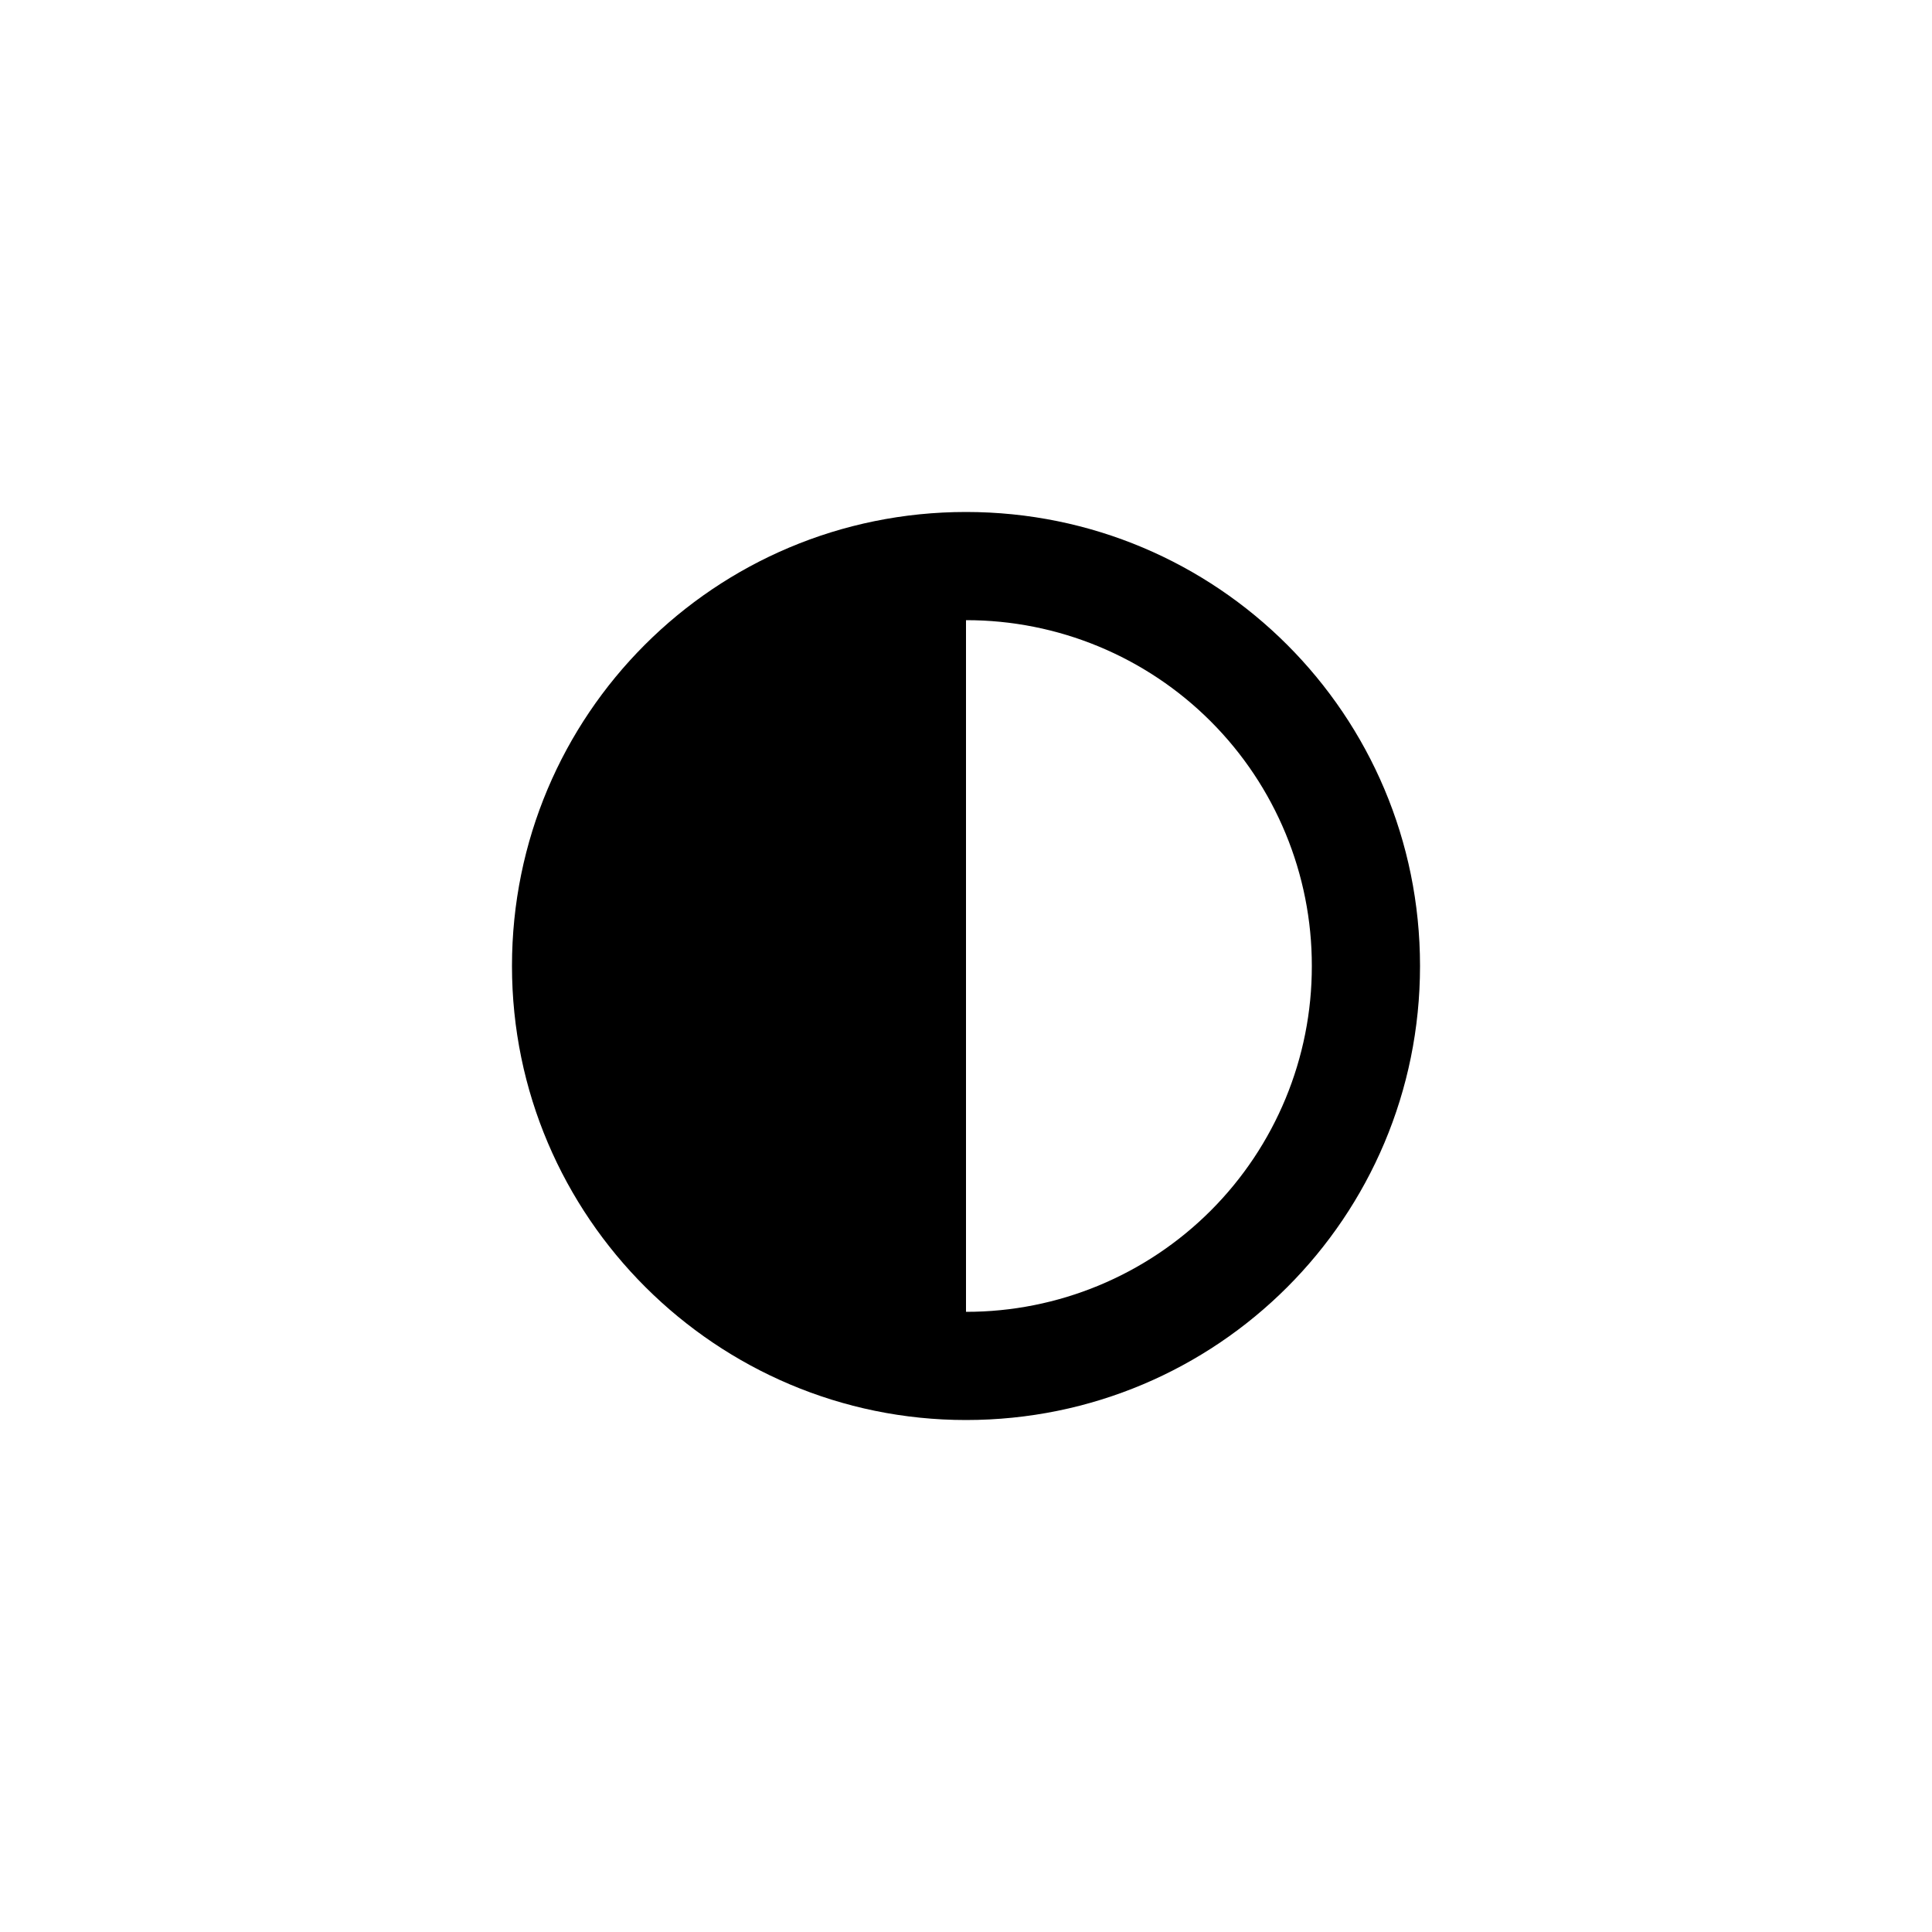
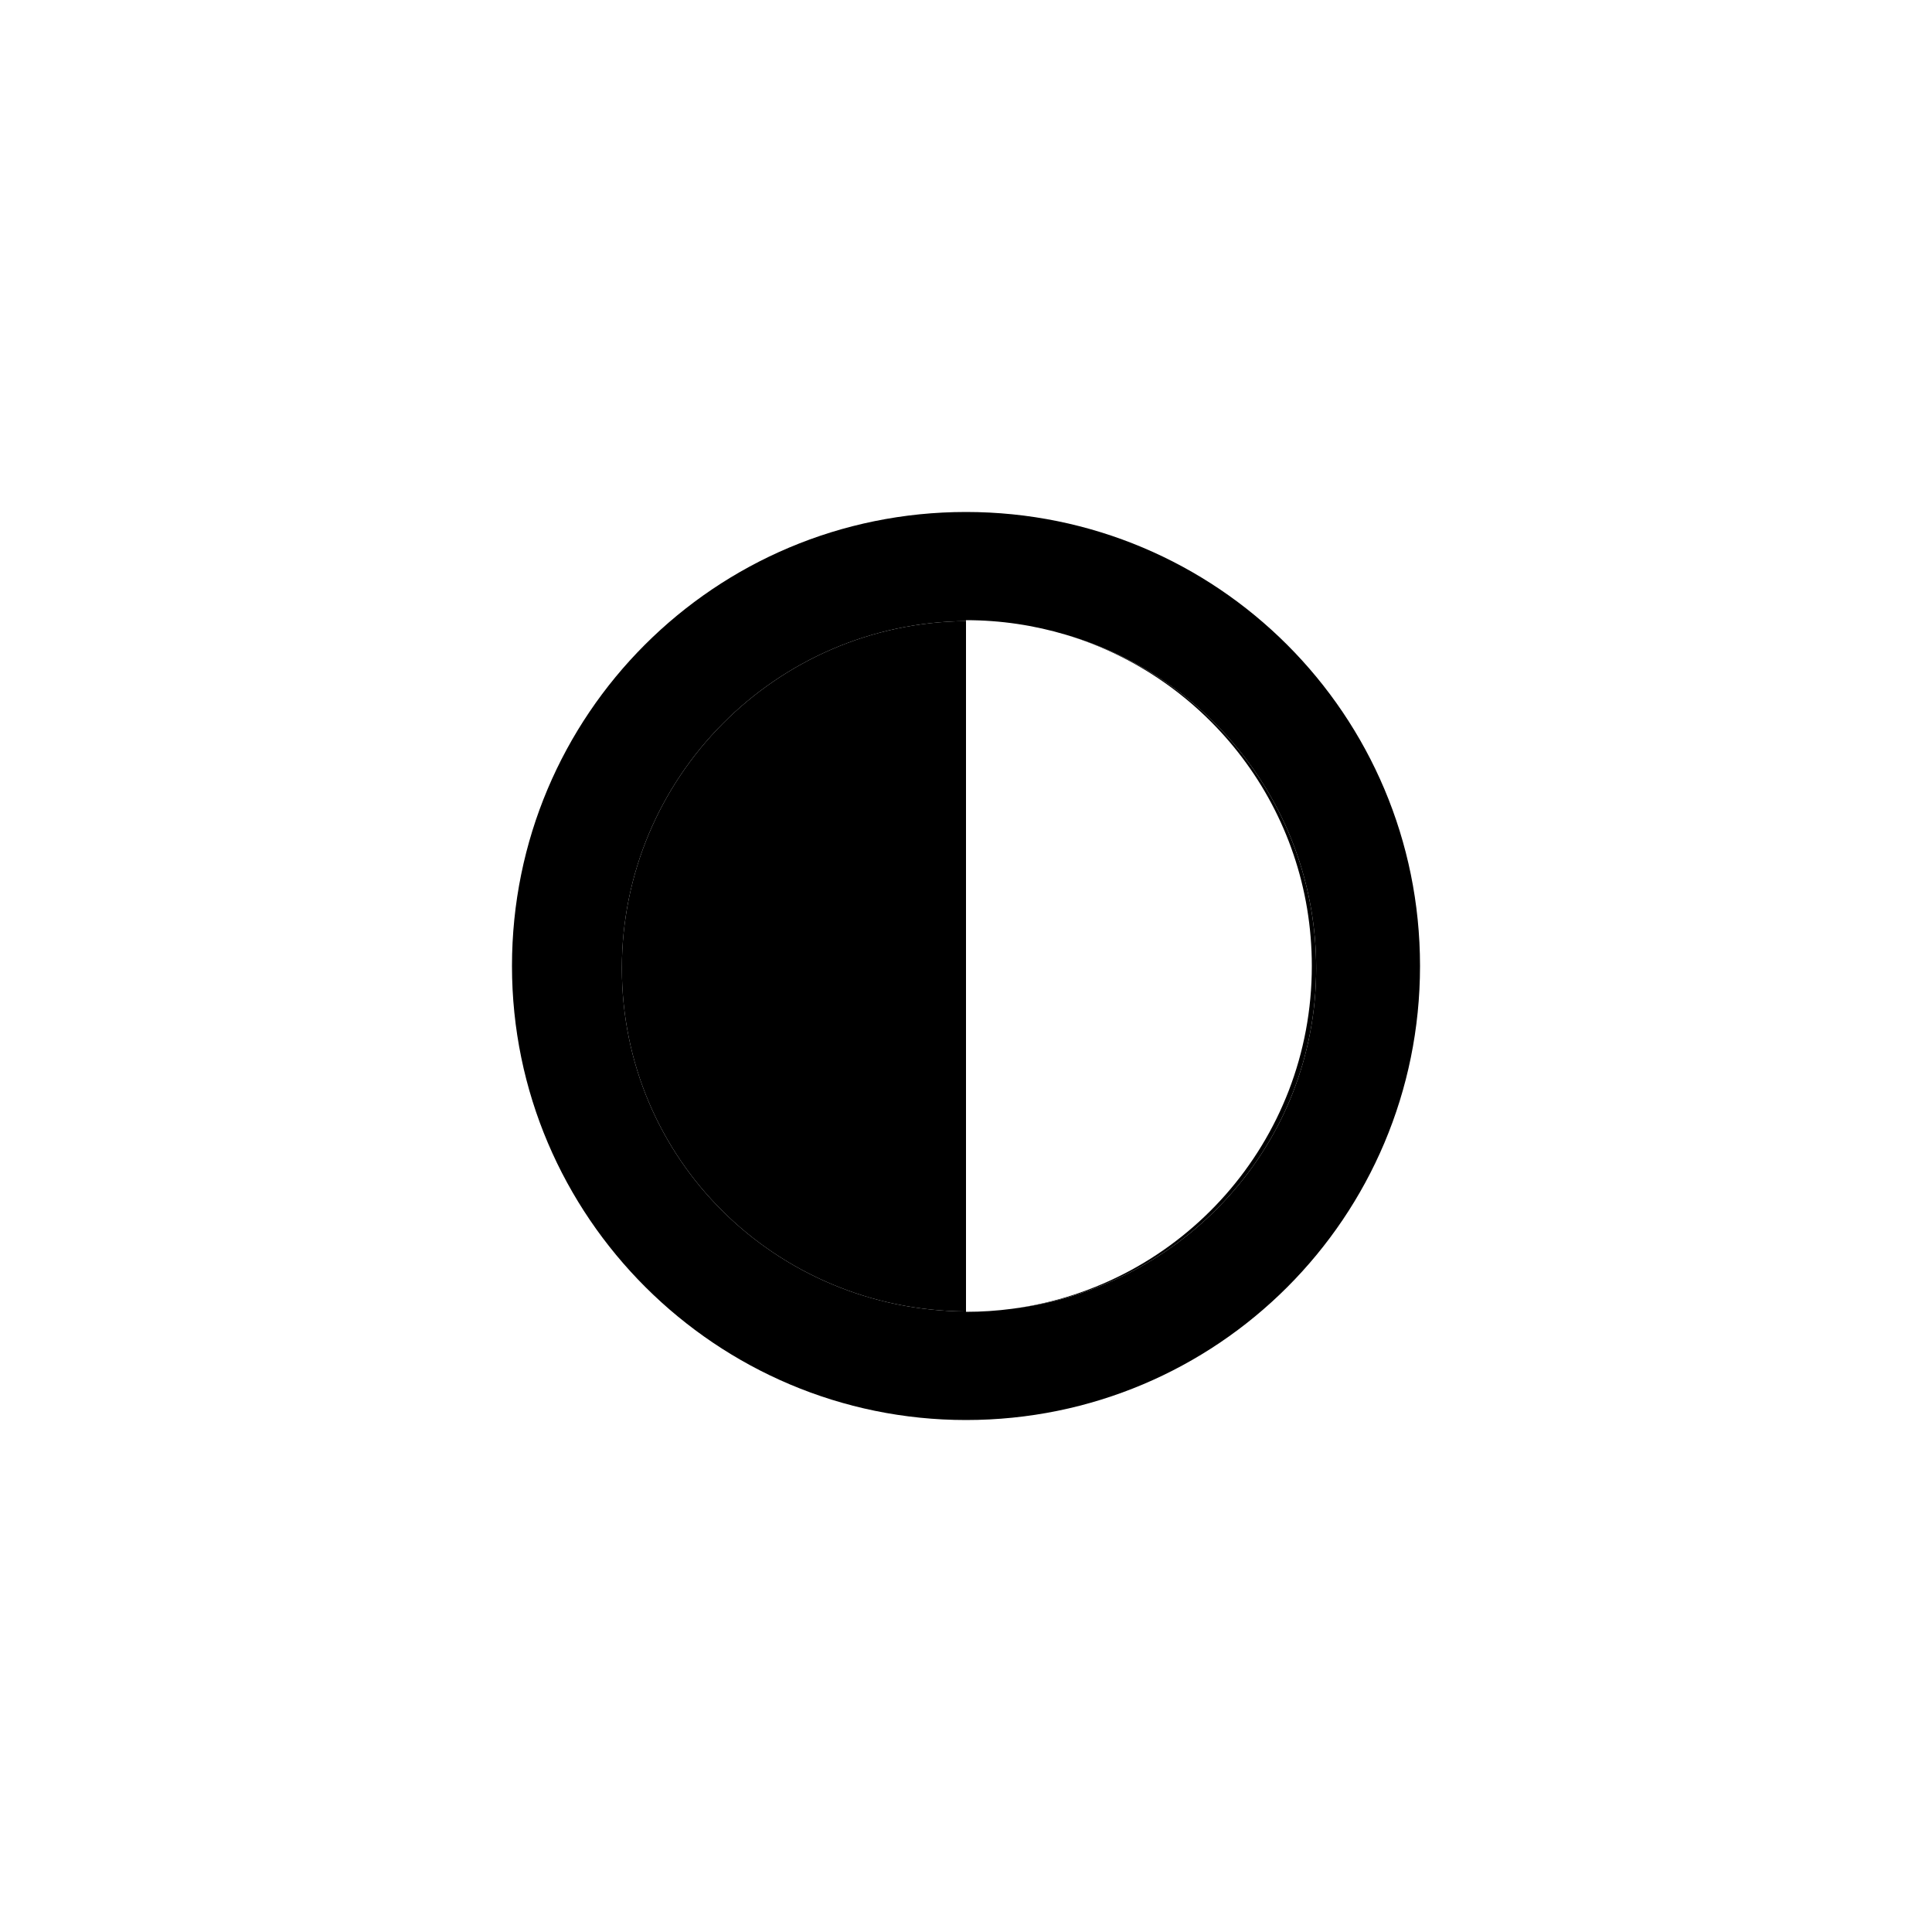
- <svg xmlns="http://www.w3.org/2000/svg" viewBox="0 0 32 32" xml:space="preserve" fill-rule="evenodd" clip-rule="evenodd" stroke-linejoin="round" stroke-miterlimit="2" fill="currentColor">
-   <g transform="translate(.16)">
-     <path d="M15.84 8.48c4.16 0 7.52 3.36 7.52 7.52s-3.36 7.52-7.52 7.52c-4.128 0-7.52-3.36-7.52-7.52s3.36-7.52 7.52-7.52m0 13.248A5.72 5.72 0 0 0 21.568 16a5.72 5.72 0 0 0-5.728-5.728z" />
+ <svg xmlns="http://www.w3.org/2000/svg" width="100%" height="100%" viewBox="0 0 32 32" version="1.1" xml:space="preserve" style="fill-rule:evenodd;clip-rule:evenodd;stroke-linejoin:round;stroke-miterlimit:2;">
+   <g transform="matrix(1,0,0,1,0.16,0)">
+     <path d="M15.84,10.287L15.84,21.722C12.684,21.703 10.14,19.198 10.14,16.037C10.14,12.88 12.689,10.314 15.84,10.287ZM16.601,21.678C19.408,21.307 21.568,18.91 21.568,16C21.568,13.408 19.855,11.224 17.497,10.514C19.89,11.211 21.64,13.421 21.64,16.037C21.64,18.965 19.435,21.33 16.601,21.678Z" />
+   </g>
+   <g transform="matrix(1,0,0,1,0.16,0)">
+     <path d="M15.84,8.48C20,8.48 23.36,11.84 23.36,16C23.36,20.16 20,23.52 15.84,23.52C11.712,23.52 8.32,20.16 8.32,16C8.32,11.84 11.68,8.48 15.84,8.48ZM15.84,21.722L15.84,21.728C16.098,21.728 16.352,21.711 16.601,21.678C19.435,21.33 21.64,18.965 21.64,16.037C21.64,13.421 19.89,11.211 17.497,10.514C16.973,10.357 16.416,10.272 15.84,10.272L15.84,10.287C12.689,10.314 10.14,12.88 10.14,16.037C10.14,19.198 12.684,21.703 15.84,21.722Z" />
  </g>
</svg>
